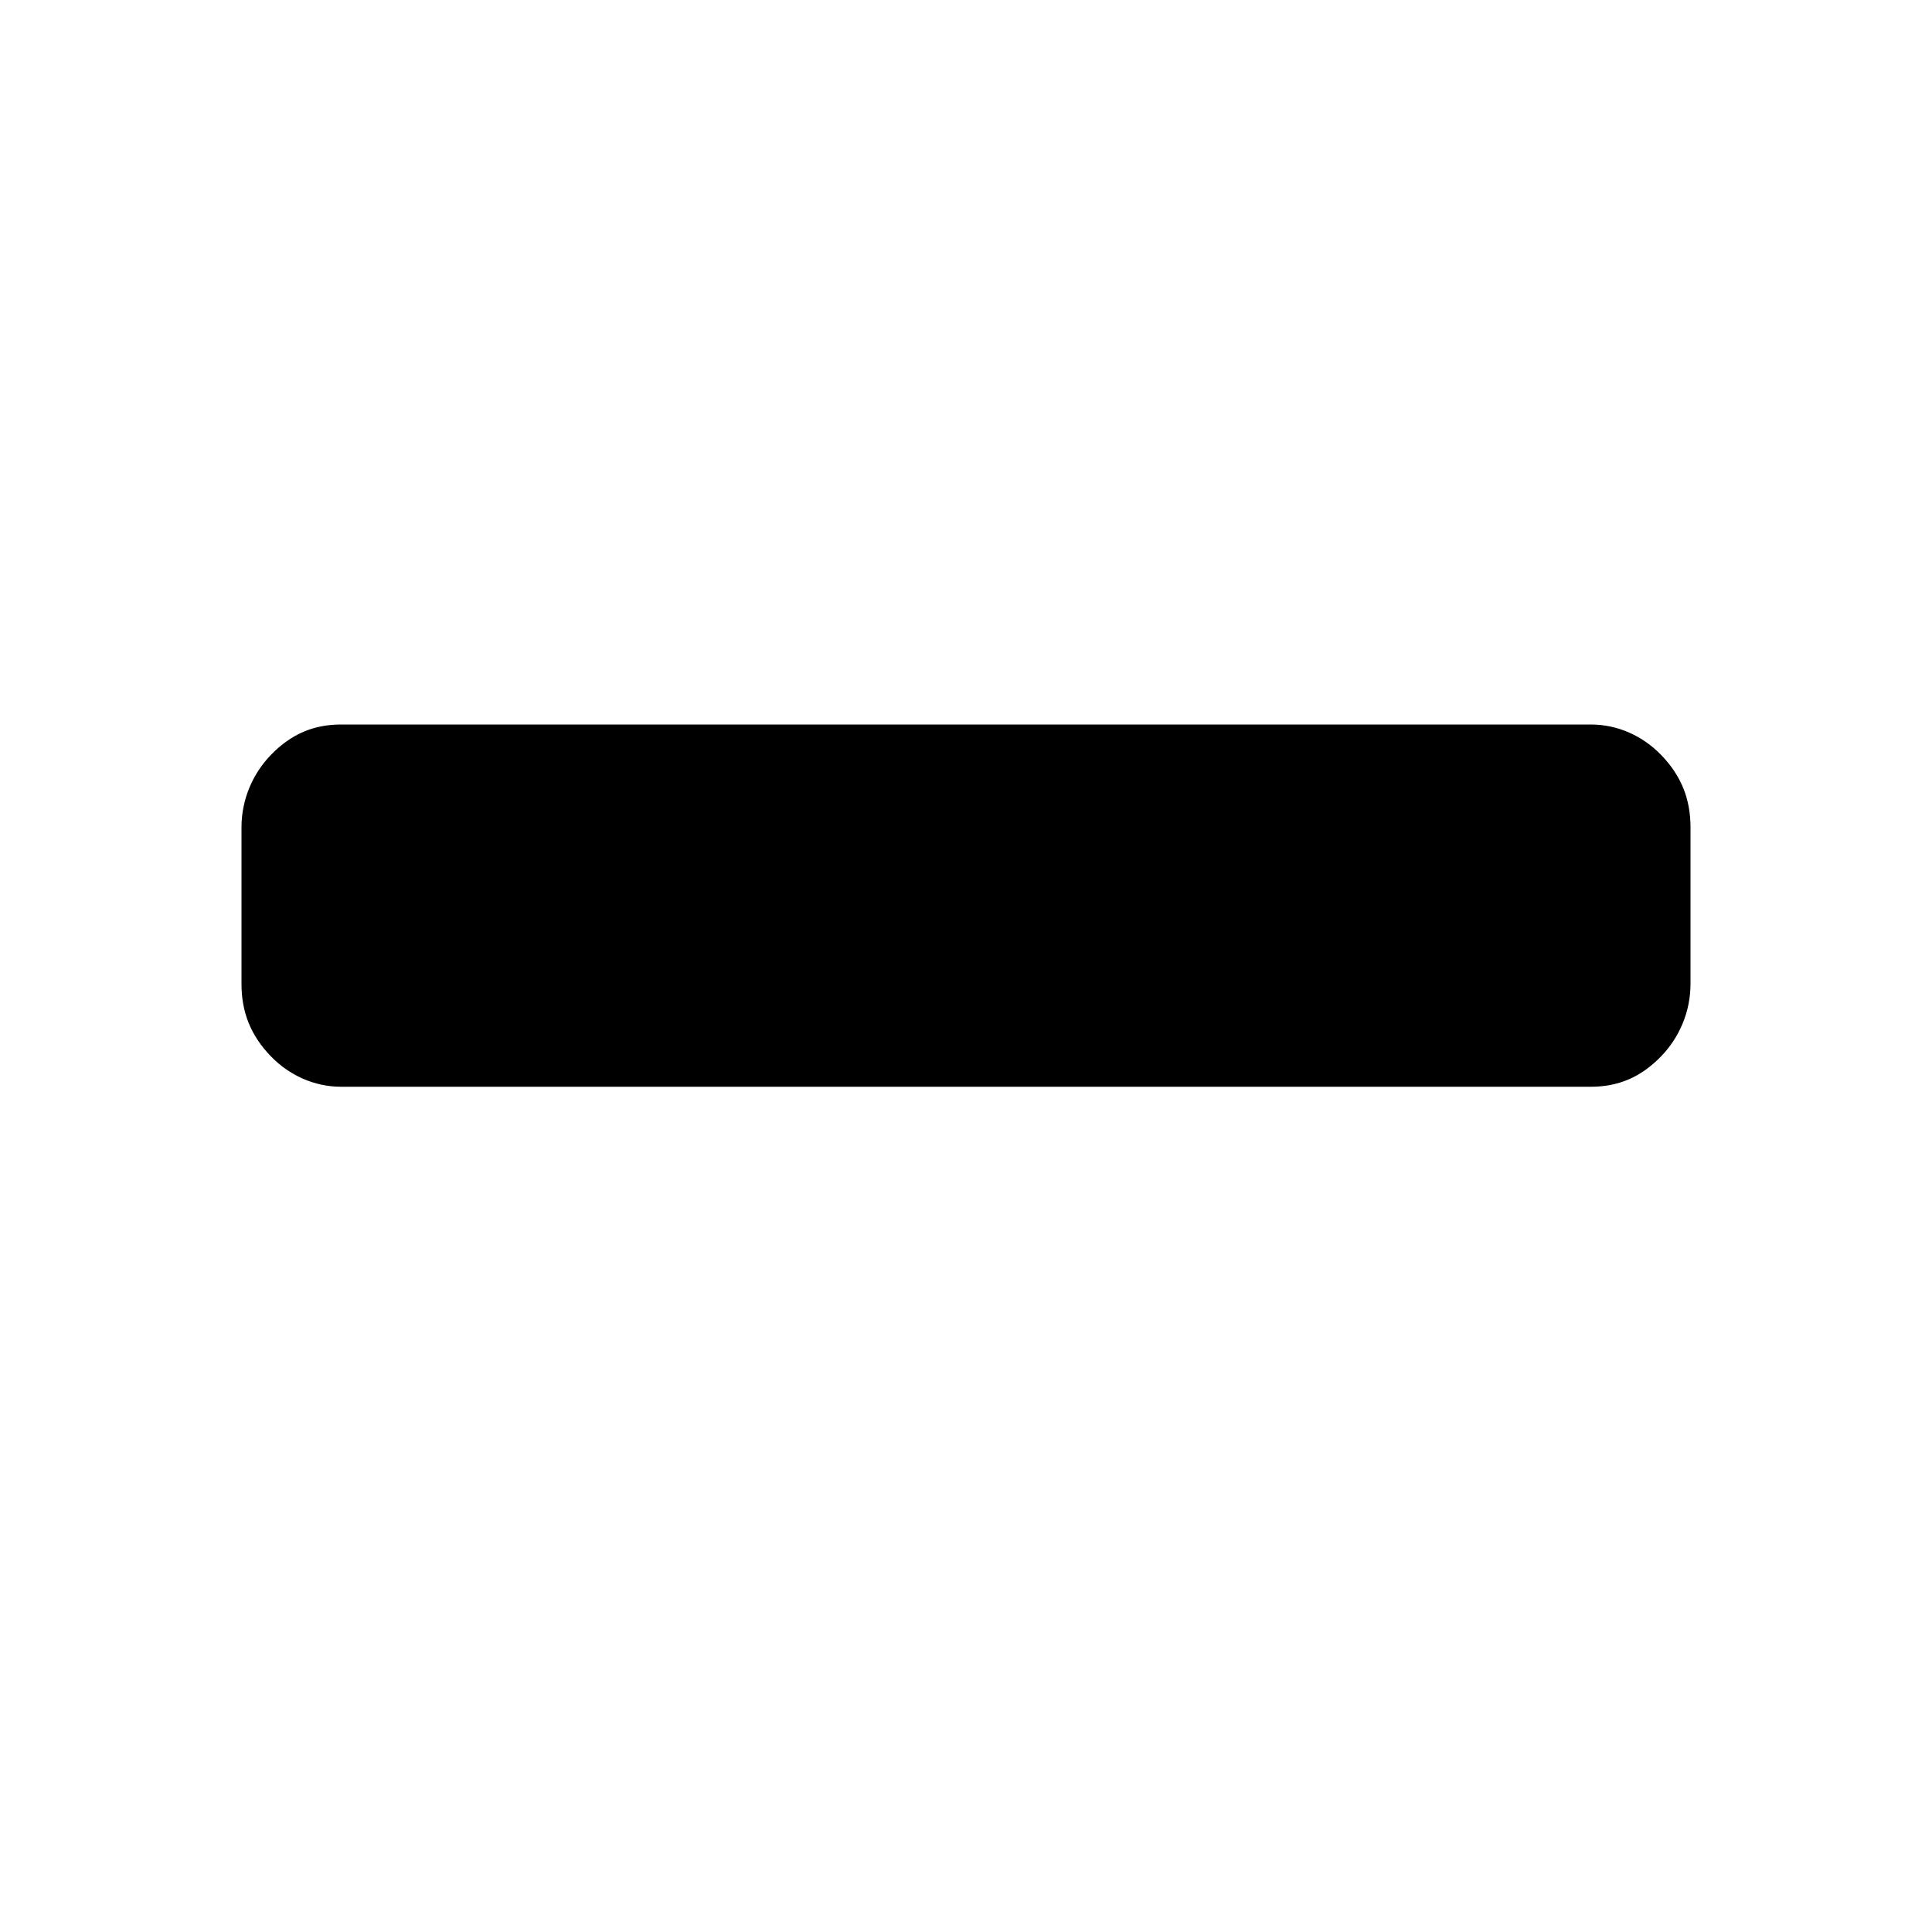
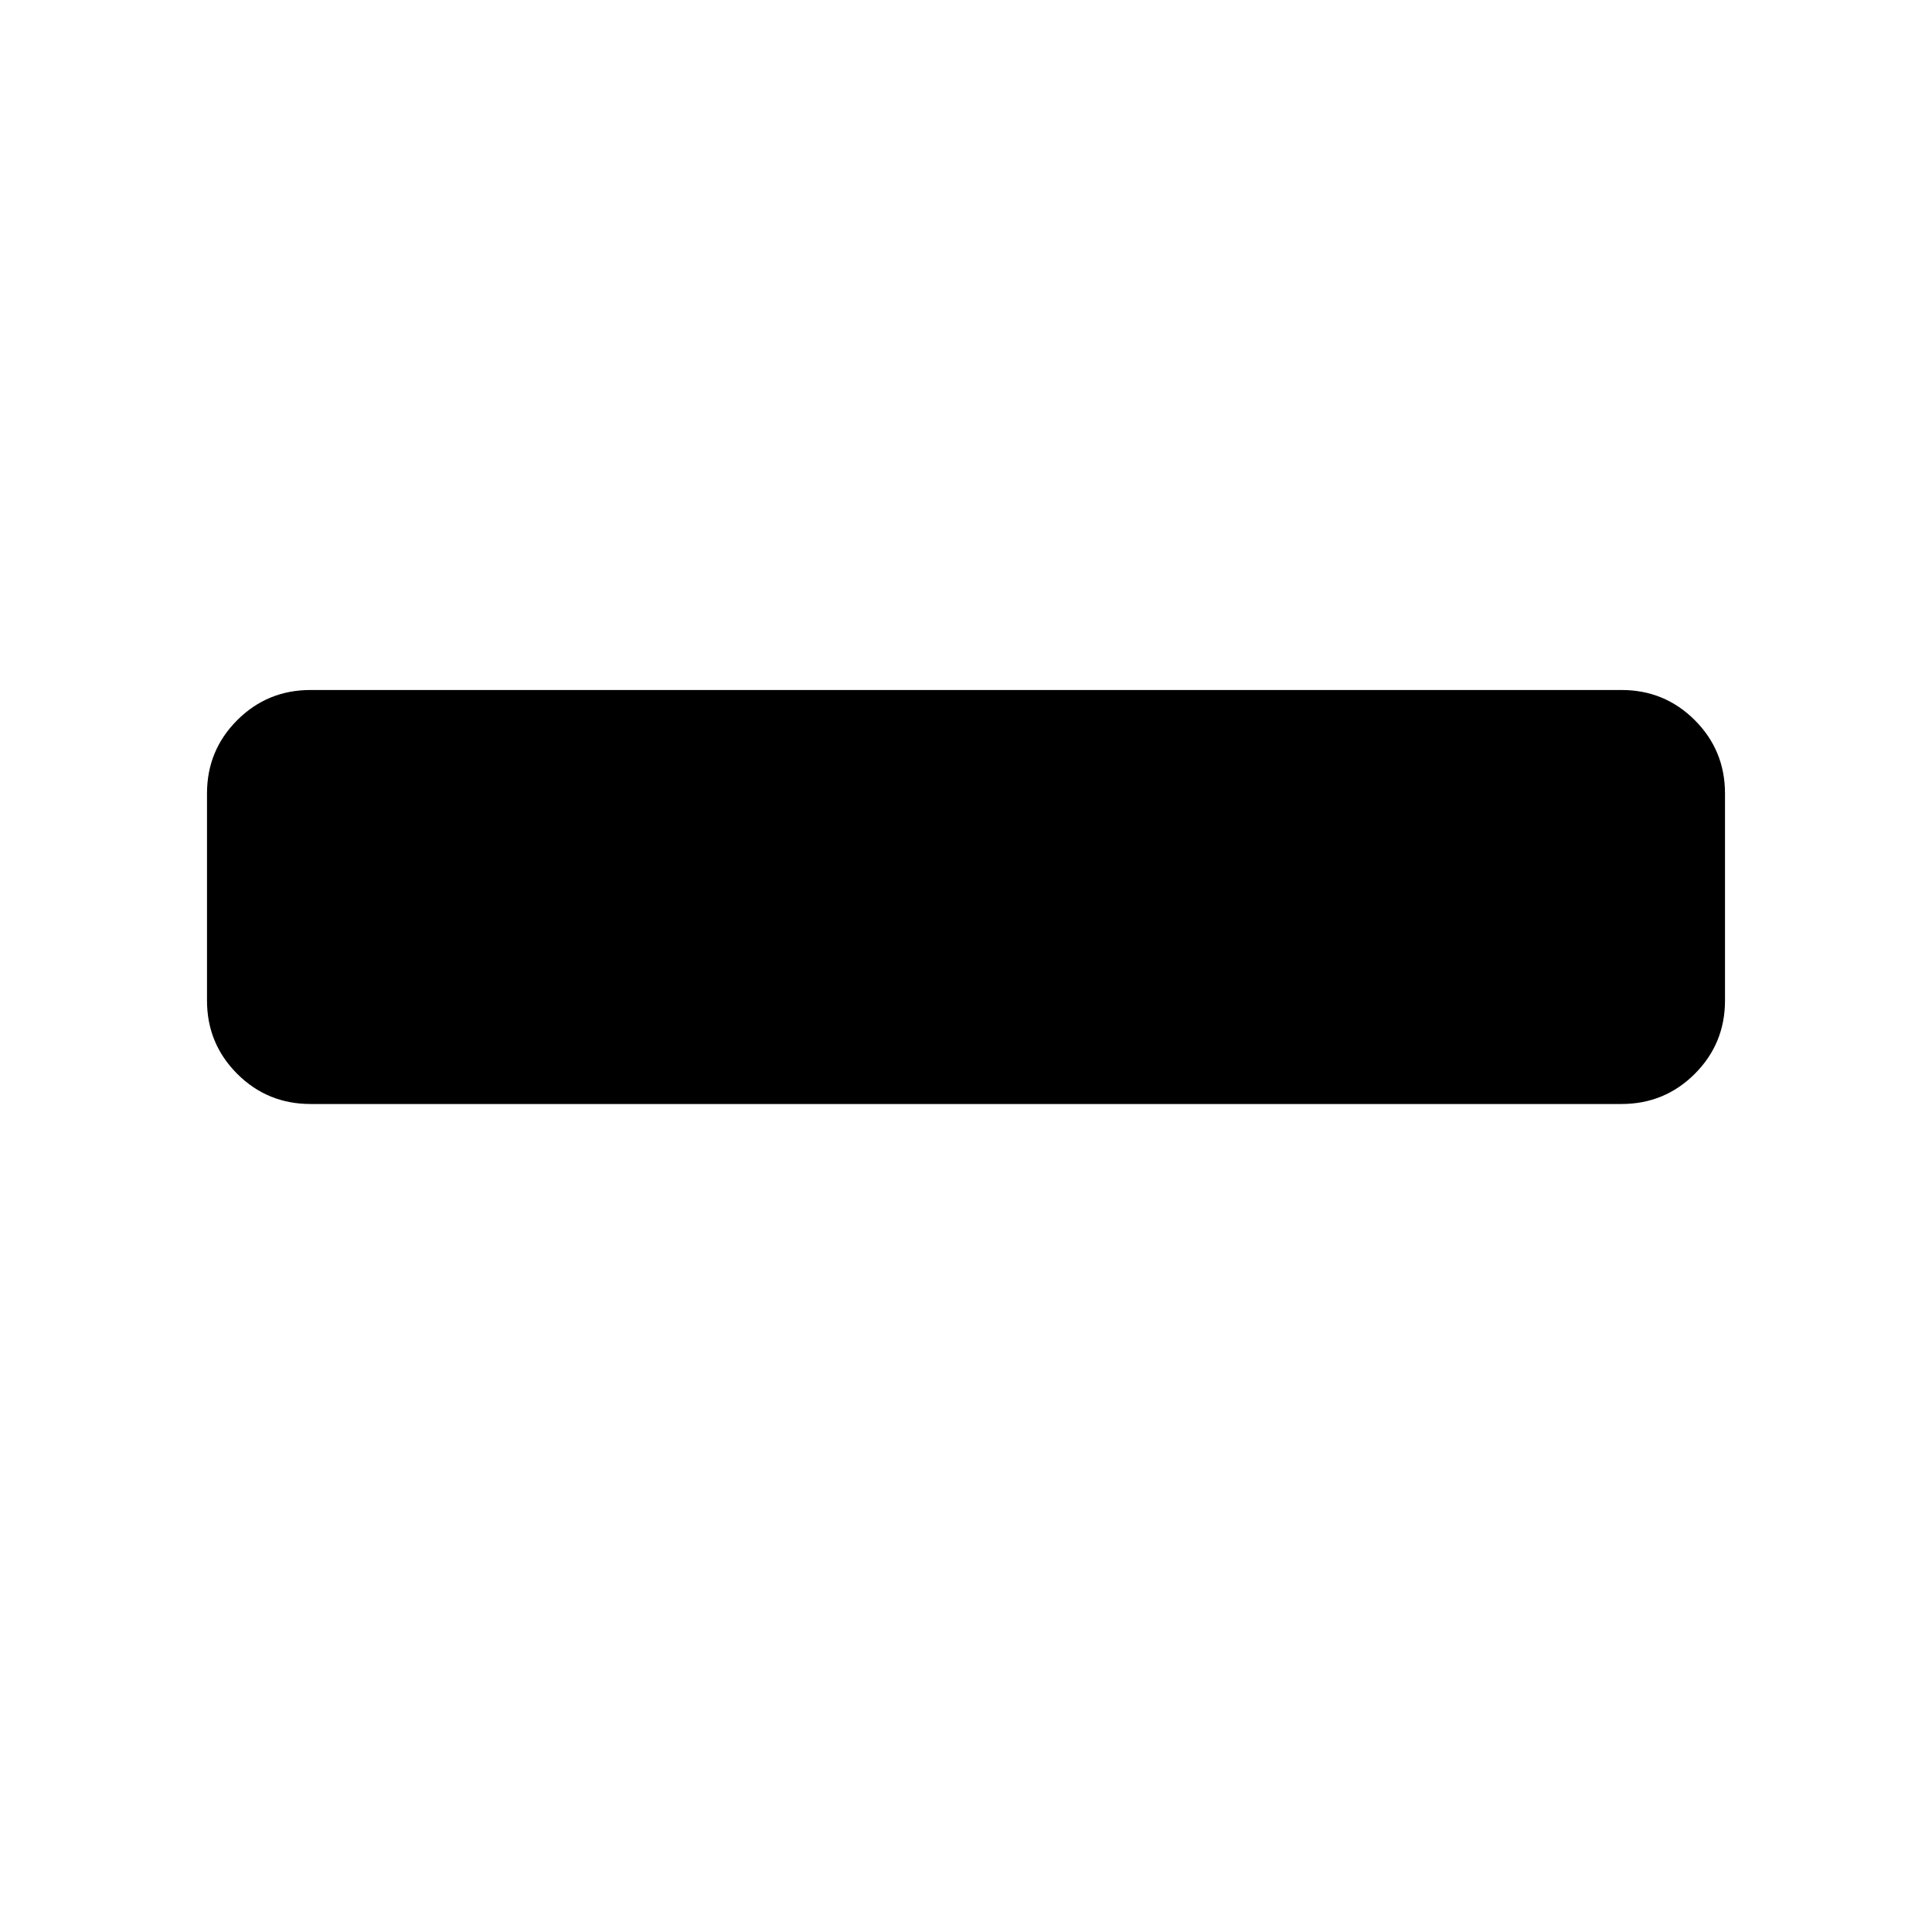
- <svg xmlns="http://www.w3.org/2000/svg" version="1.1" id="Layer_1" x="0px" y="0px" width="512px" height="512px" viewBox="0 0 512 512" enable-background="new 0 0 512 512" xml:space="preserve">
-   <g>
-     <path d="M90.4,192c-7.2,0-13.2,2.477-18.601,8.052c-4.8,4.955-7.8,11.768-7.8,19.2v41.497c0,7.432,2.4,13.626,7.8,19.2   C76.6,284.903,83.2,288,90.4,288h331.2c7.2,0,13.2-2.477,18.599-8.051c4.801-4.954,7.801-11.768,7.801-19.2v-41.497   c0-7.433-2.399-13.625-7.801-19.2C435.4,195.097,428.801,192,421.601,192H90.4z" />
-   </g>
+ <svg xmlns="http://www.w3.org/2000/svg" width="1792" height="1792" viewBox="0 0 1792 1792">
+   <path d="M1600 736v192q0 40-28 68t-68 28h-1216q-40 0-68-28t-28-68v-192q0-40 28-68t68-28h1216q40 0 68 28t28 68z" />
</svg>
